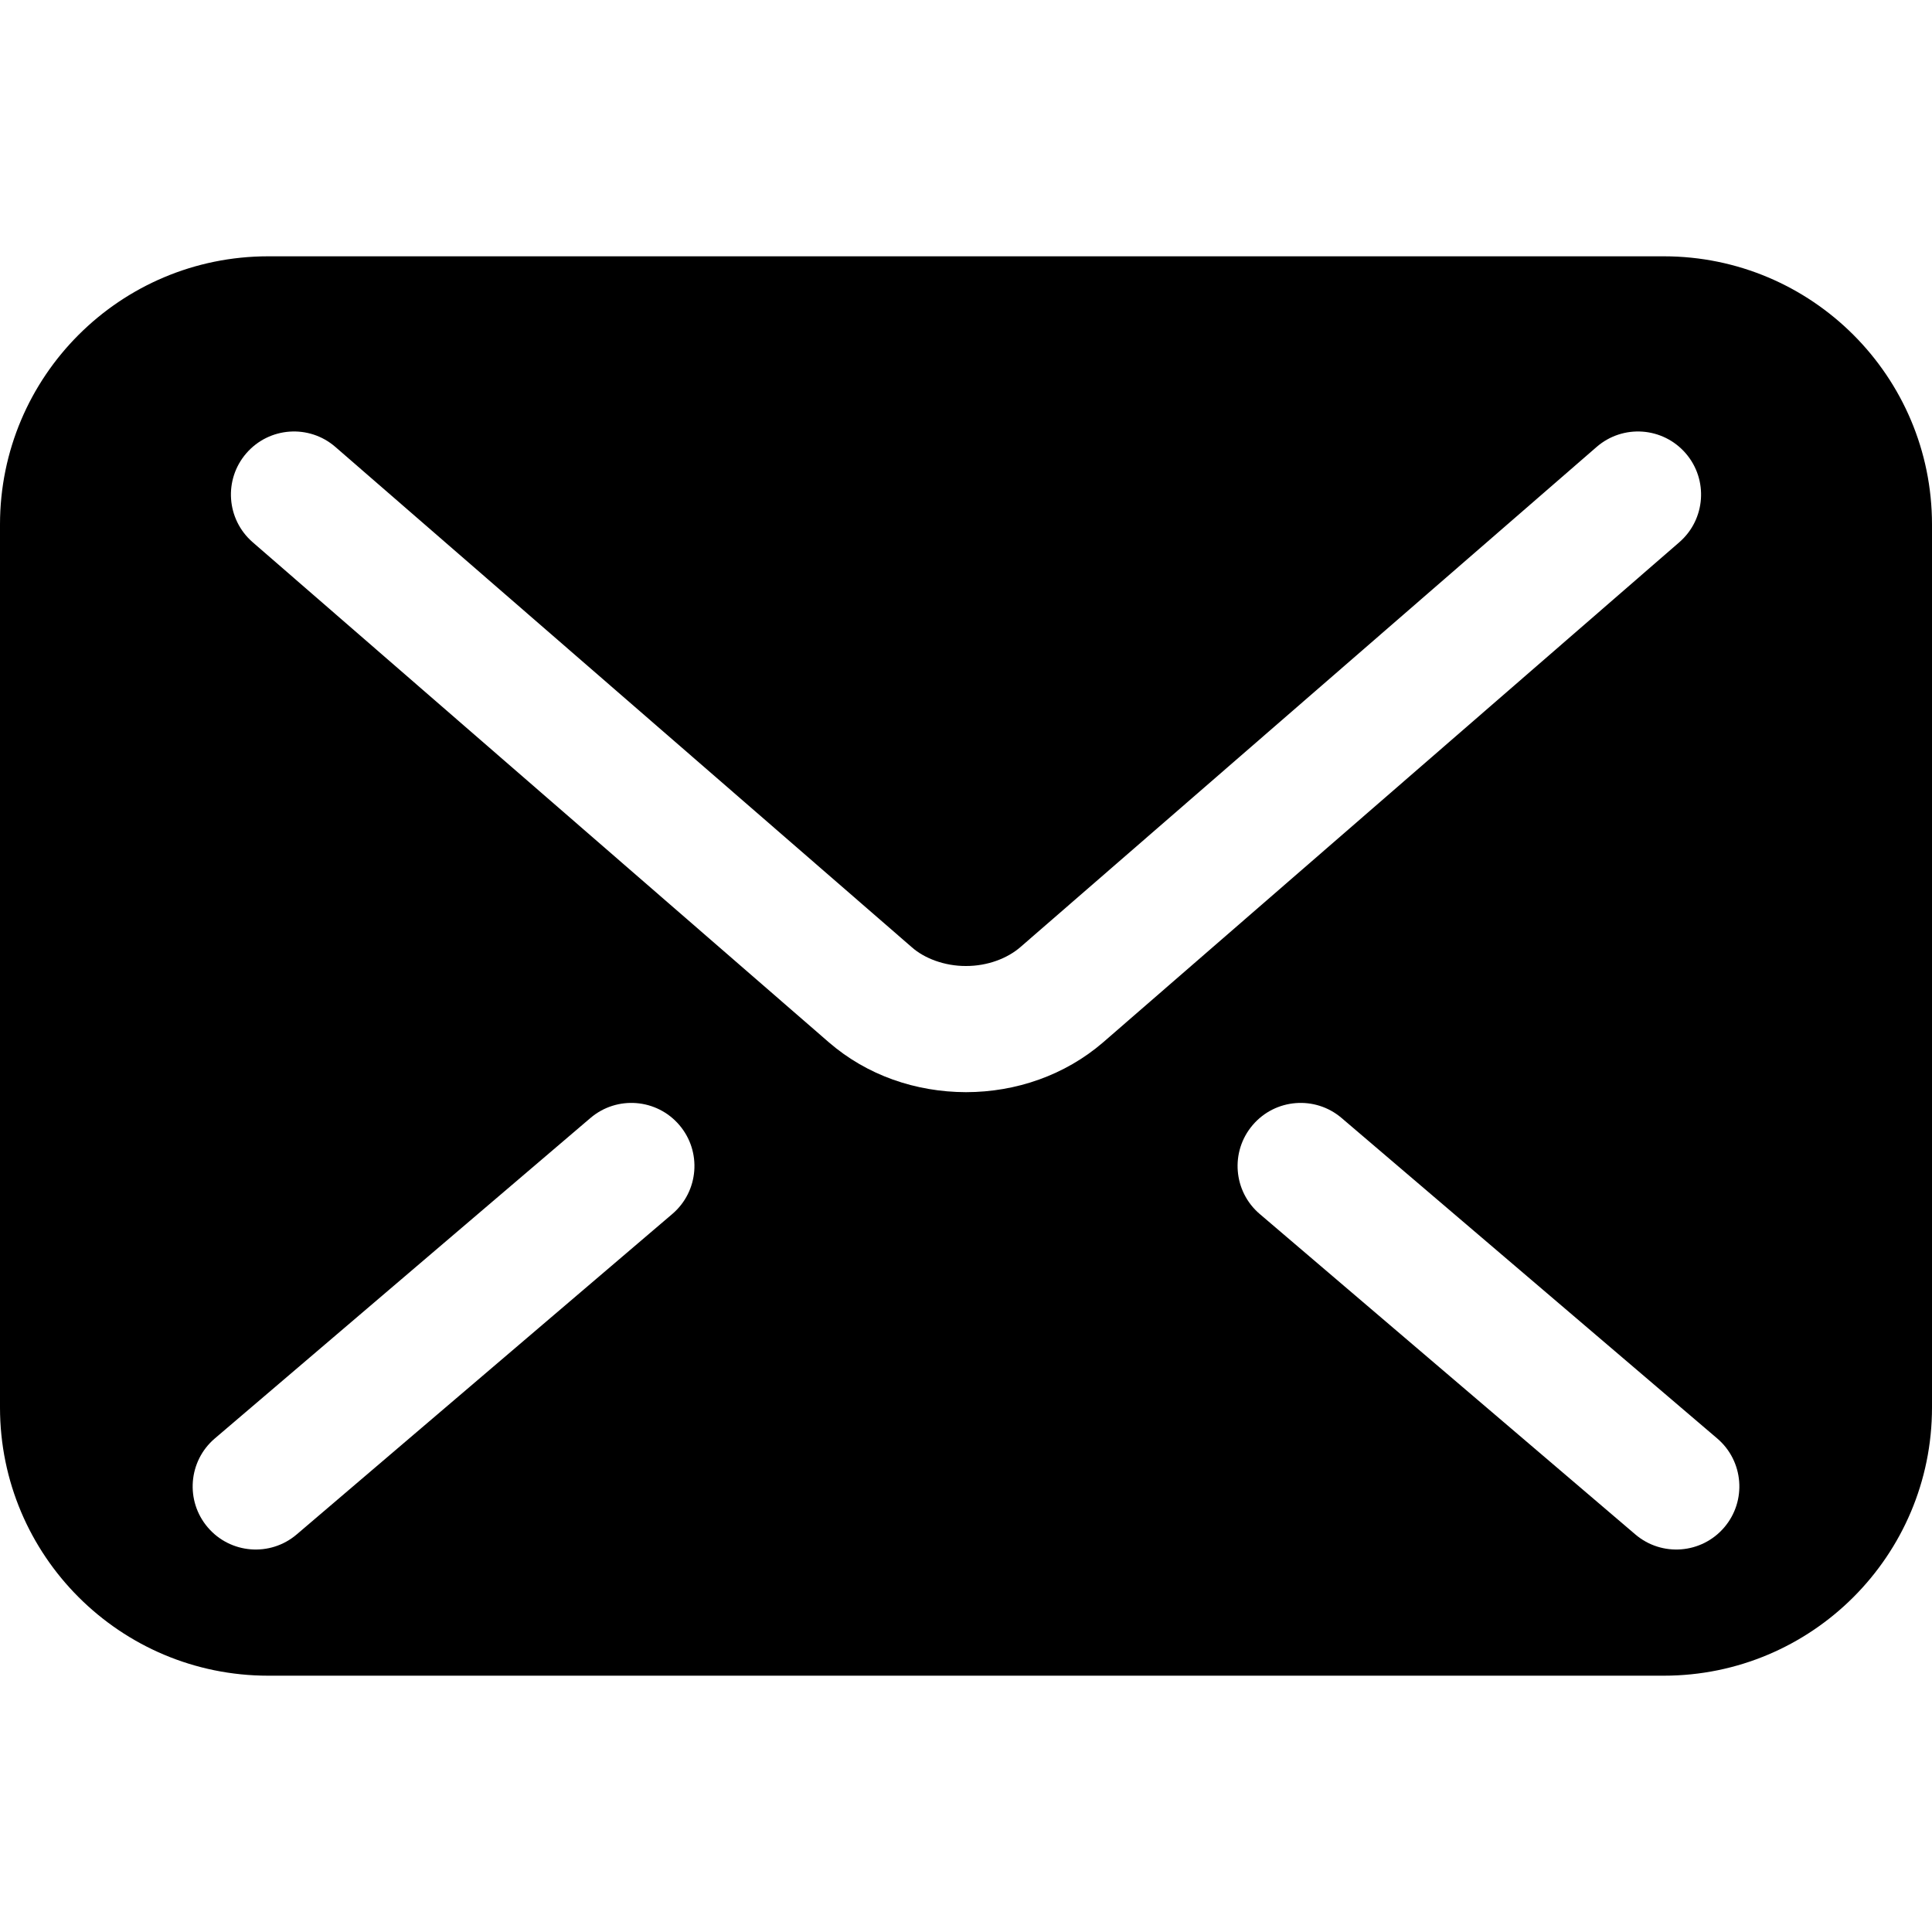
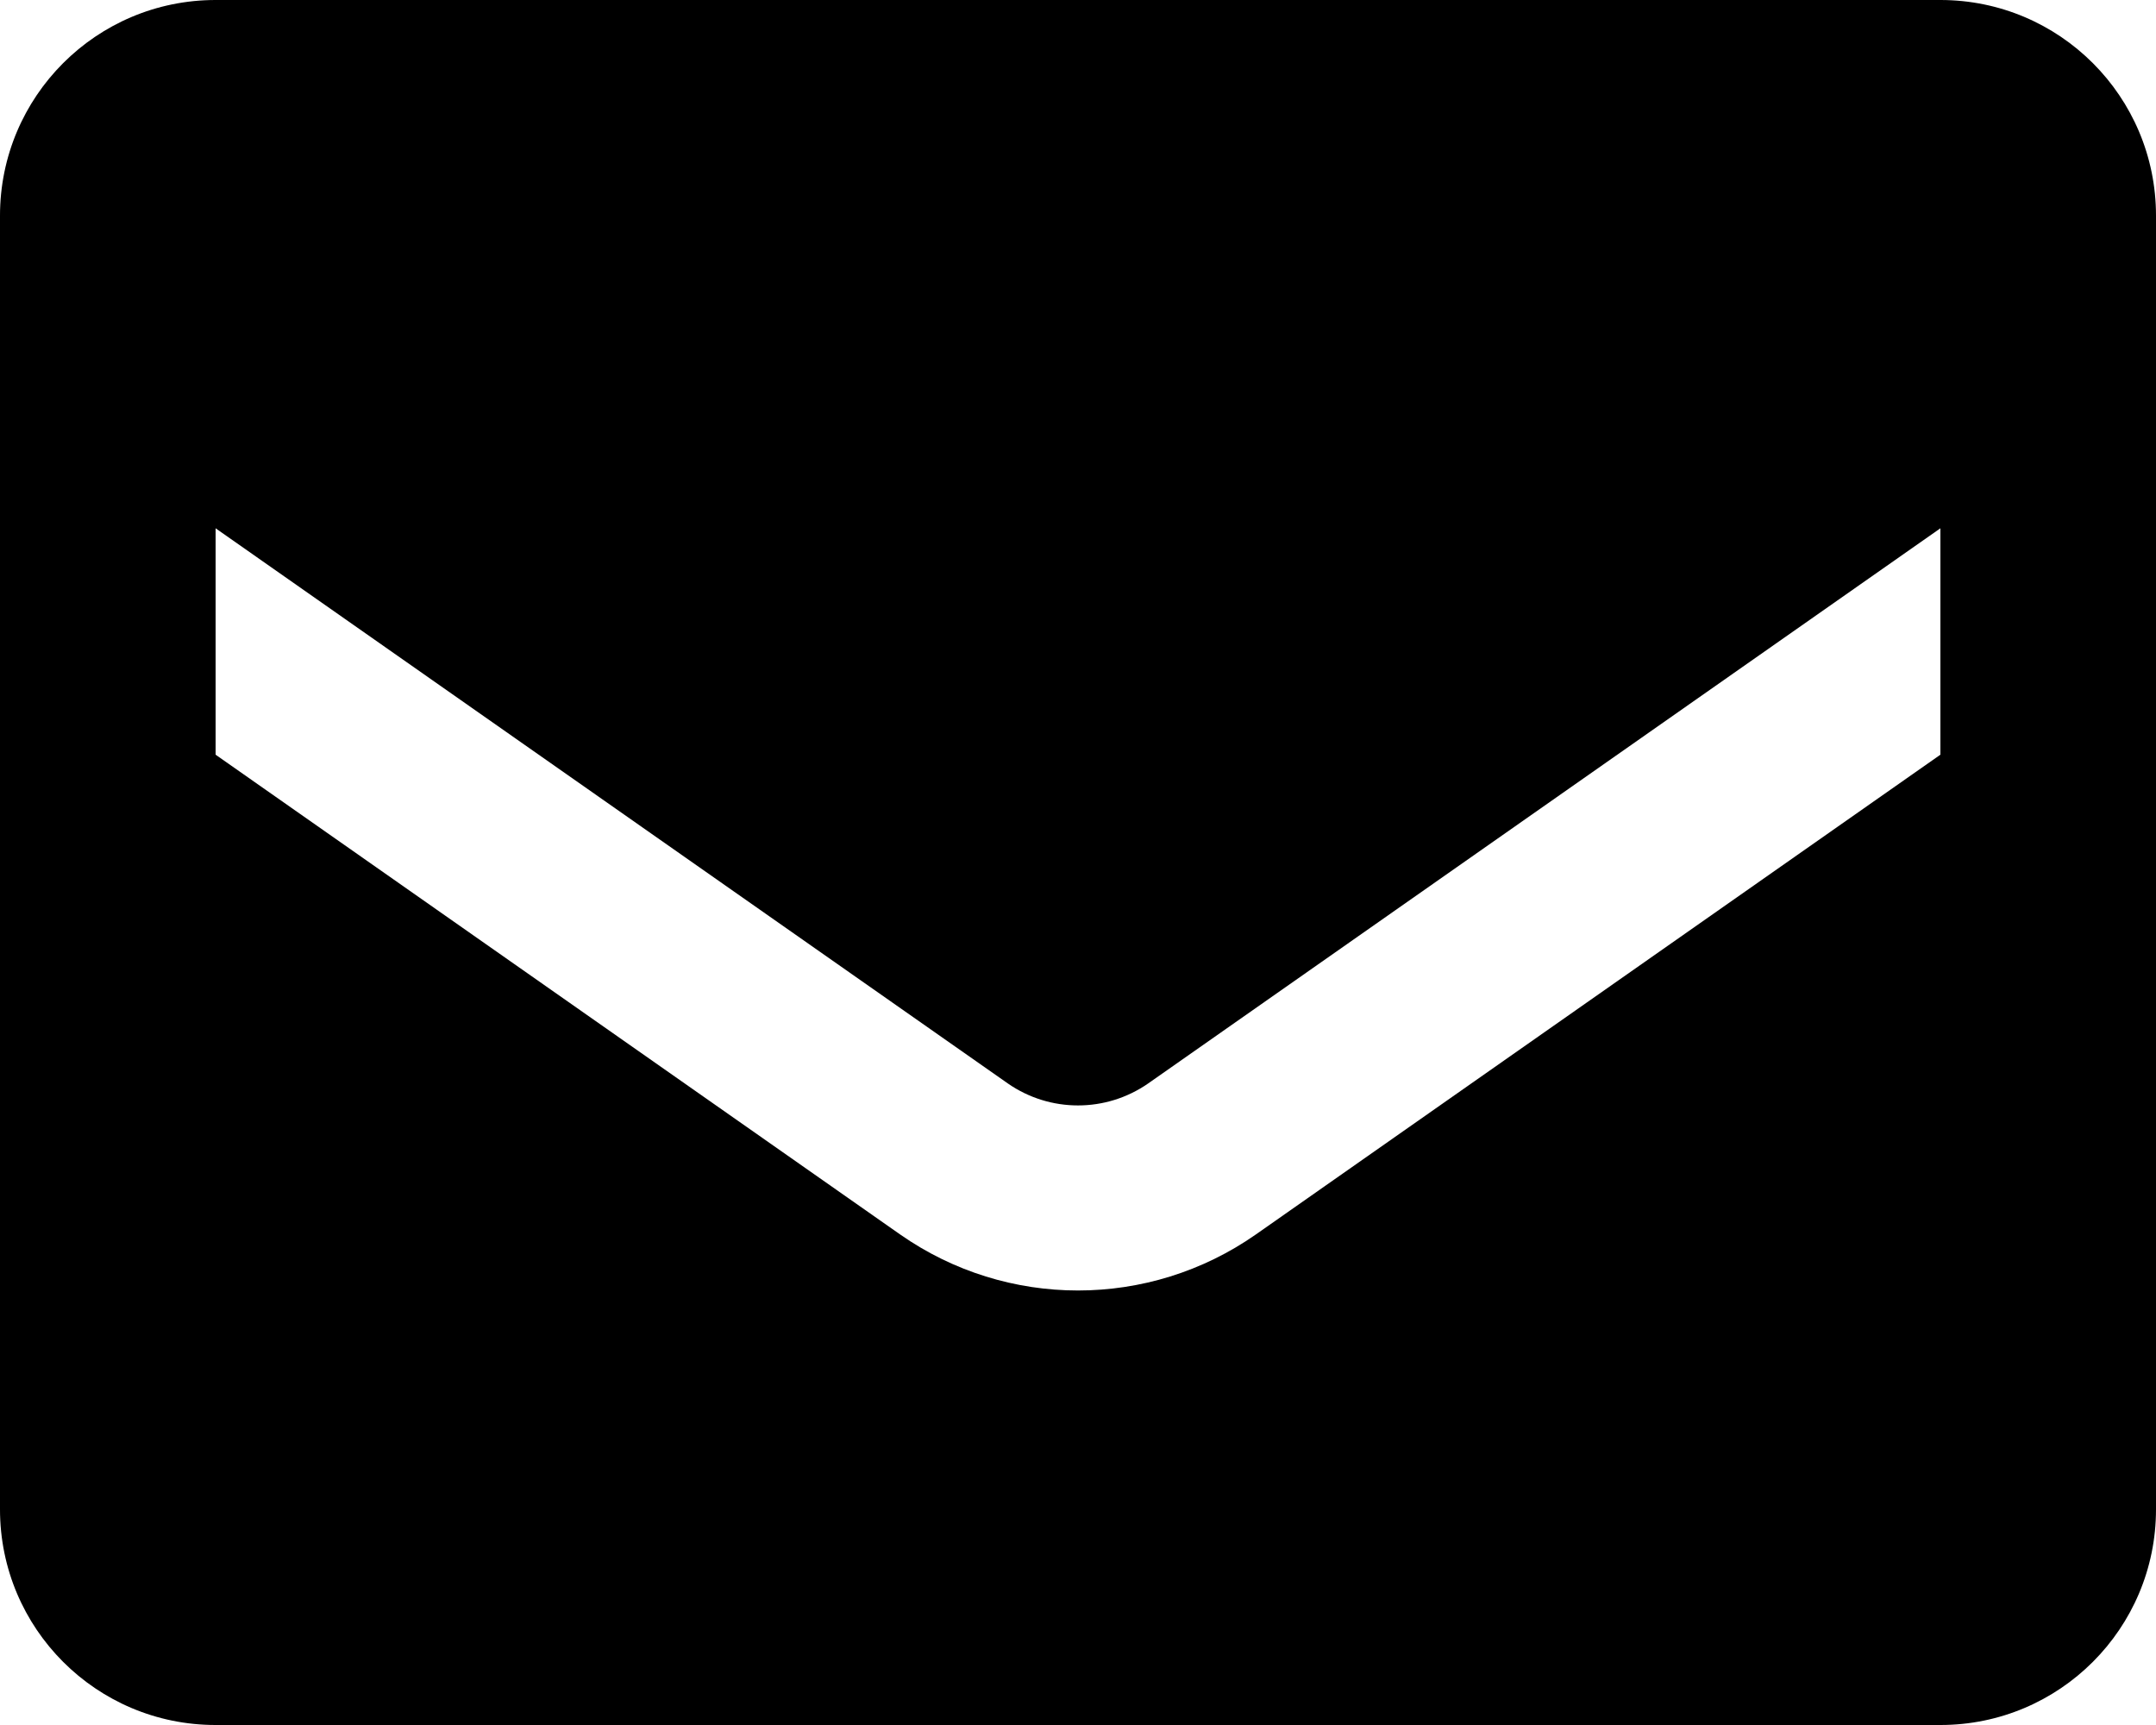
- <svg xmlns="http://www.w3.org/2000/svg" height="800px" width="800px" version="1.1" id="_x32_" viewBox="0 0 512 512" xml:space="preserve">
-   <style type="text/css">
- 	.st0{fill:#000000;}
- </style>
-   <g>
-     <path class="st0" d="M440.917,67.925H71.083C31.827,67.925,0,99.752,0,139.008v233.984c0,39.256,31.827,71.083,71.083,71.083   h369.834c39.255,0,71.083-31.827,71.083-71.083V139.008C512,99.752,480.172,67.925,440.917,67.925z M178.166,321.72l-99.54,84.92   c-7.021,5.992-17.576,5.159-23.567-1.869c-5.992-7.021-5.159-17.576,1.87-23.567l99.54-84.92c7.02-5.992,17.574-5.159,23.566,1.87   C186.027,305.174,185.194,315.729,178.166,321.72z M256,289.436c-13.314-0.033-26.22-4.457-36.31-13.183l0.008,0.008l-0.032-0.024   c0.008,0.008,0.017,0.008,0.024,0.016L66.962,143.694c-6.98-6.058-7.723-16.612-1.674-23.583c6.057-6.98,16.612-7.723,23.582-1.674   l152.771,132.592c3.265,2.906,8.645,5.004,14.359,4.971c5.706,0.017,10.995-2.024,14.44-5.028l0.074-0.065l152.615-132.469   c6.971-6.049,17.526-5.306,23.583,1.674c6.048,6.97,5.306,17.525-1.674,23.583l-152.77,132.599   C282.211,284.929,269.322,289.419,256,289.436z M456.948,404.771c-5.992,7.028-16.547,7.861-23.566,1.869l-99.54-84.92   c-7.028-5.992-7.861-16.546-1.869-23.566c5.991-7.029,16.546-7.861,23.566-1.87l99.54,84.92   C462.107,387.195,462.94,397.75,456.948,404.771z" />
-   </g>
+ <svg xmlns="http://www.w3.org/2000/svg" width="20" height="16" viewBox="0 0 20 16" fill="none">
+   <path fill-rule="evenodd" clip-rule="evenodd" d="M2 0H18C19.105 0 20 0.895 20 2V14C20 15.105 19.105 16 18 16H2C0.895 16 0 15.105 0 14V2C0 0.895 0.895 0 2 0ZM11.65 11.45L18 7V4.9L10.65 10.05C10.259 10.321 9.741 10.321 9.35 10.05L2 4.9V7L8.35 11.45C9.341 12.143 10.659 12.143 11.65 11.45Z" fill="black" />
</svg>
